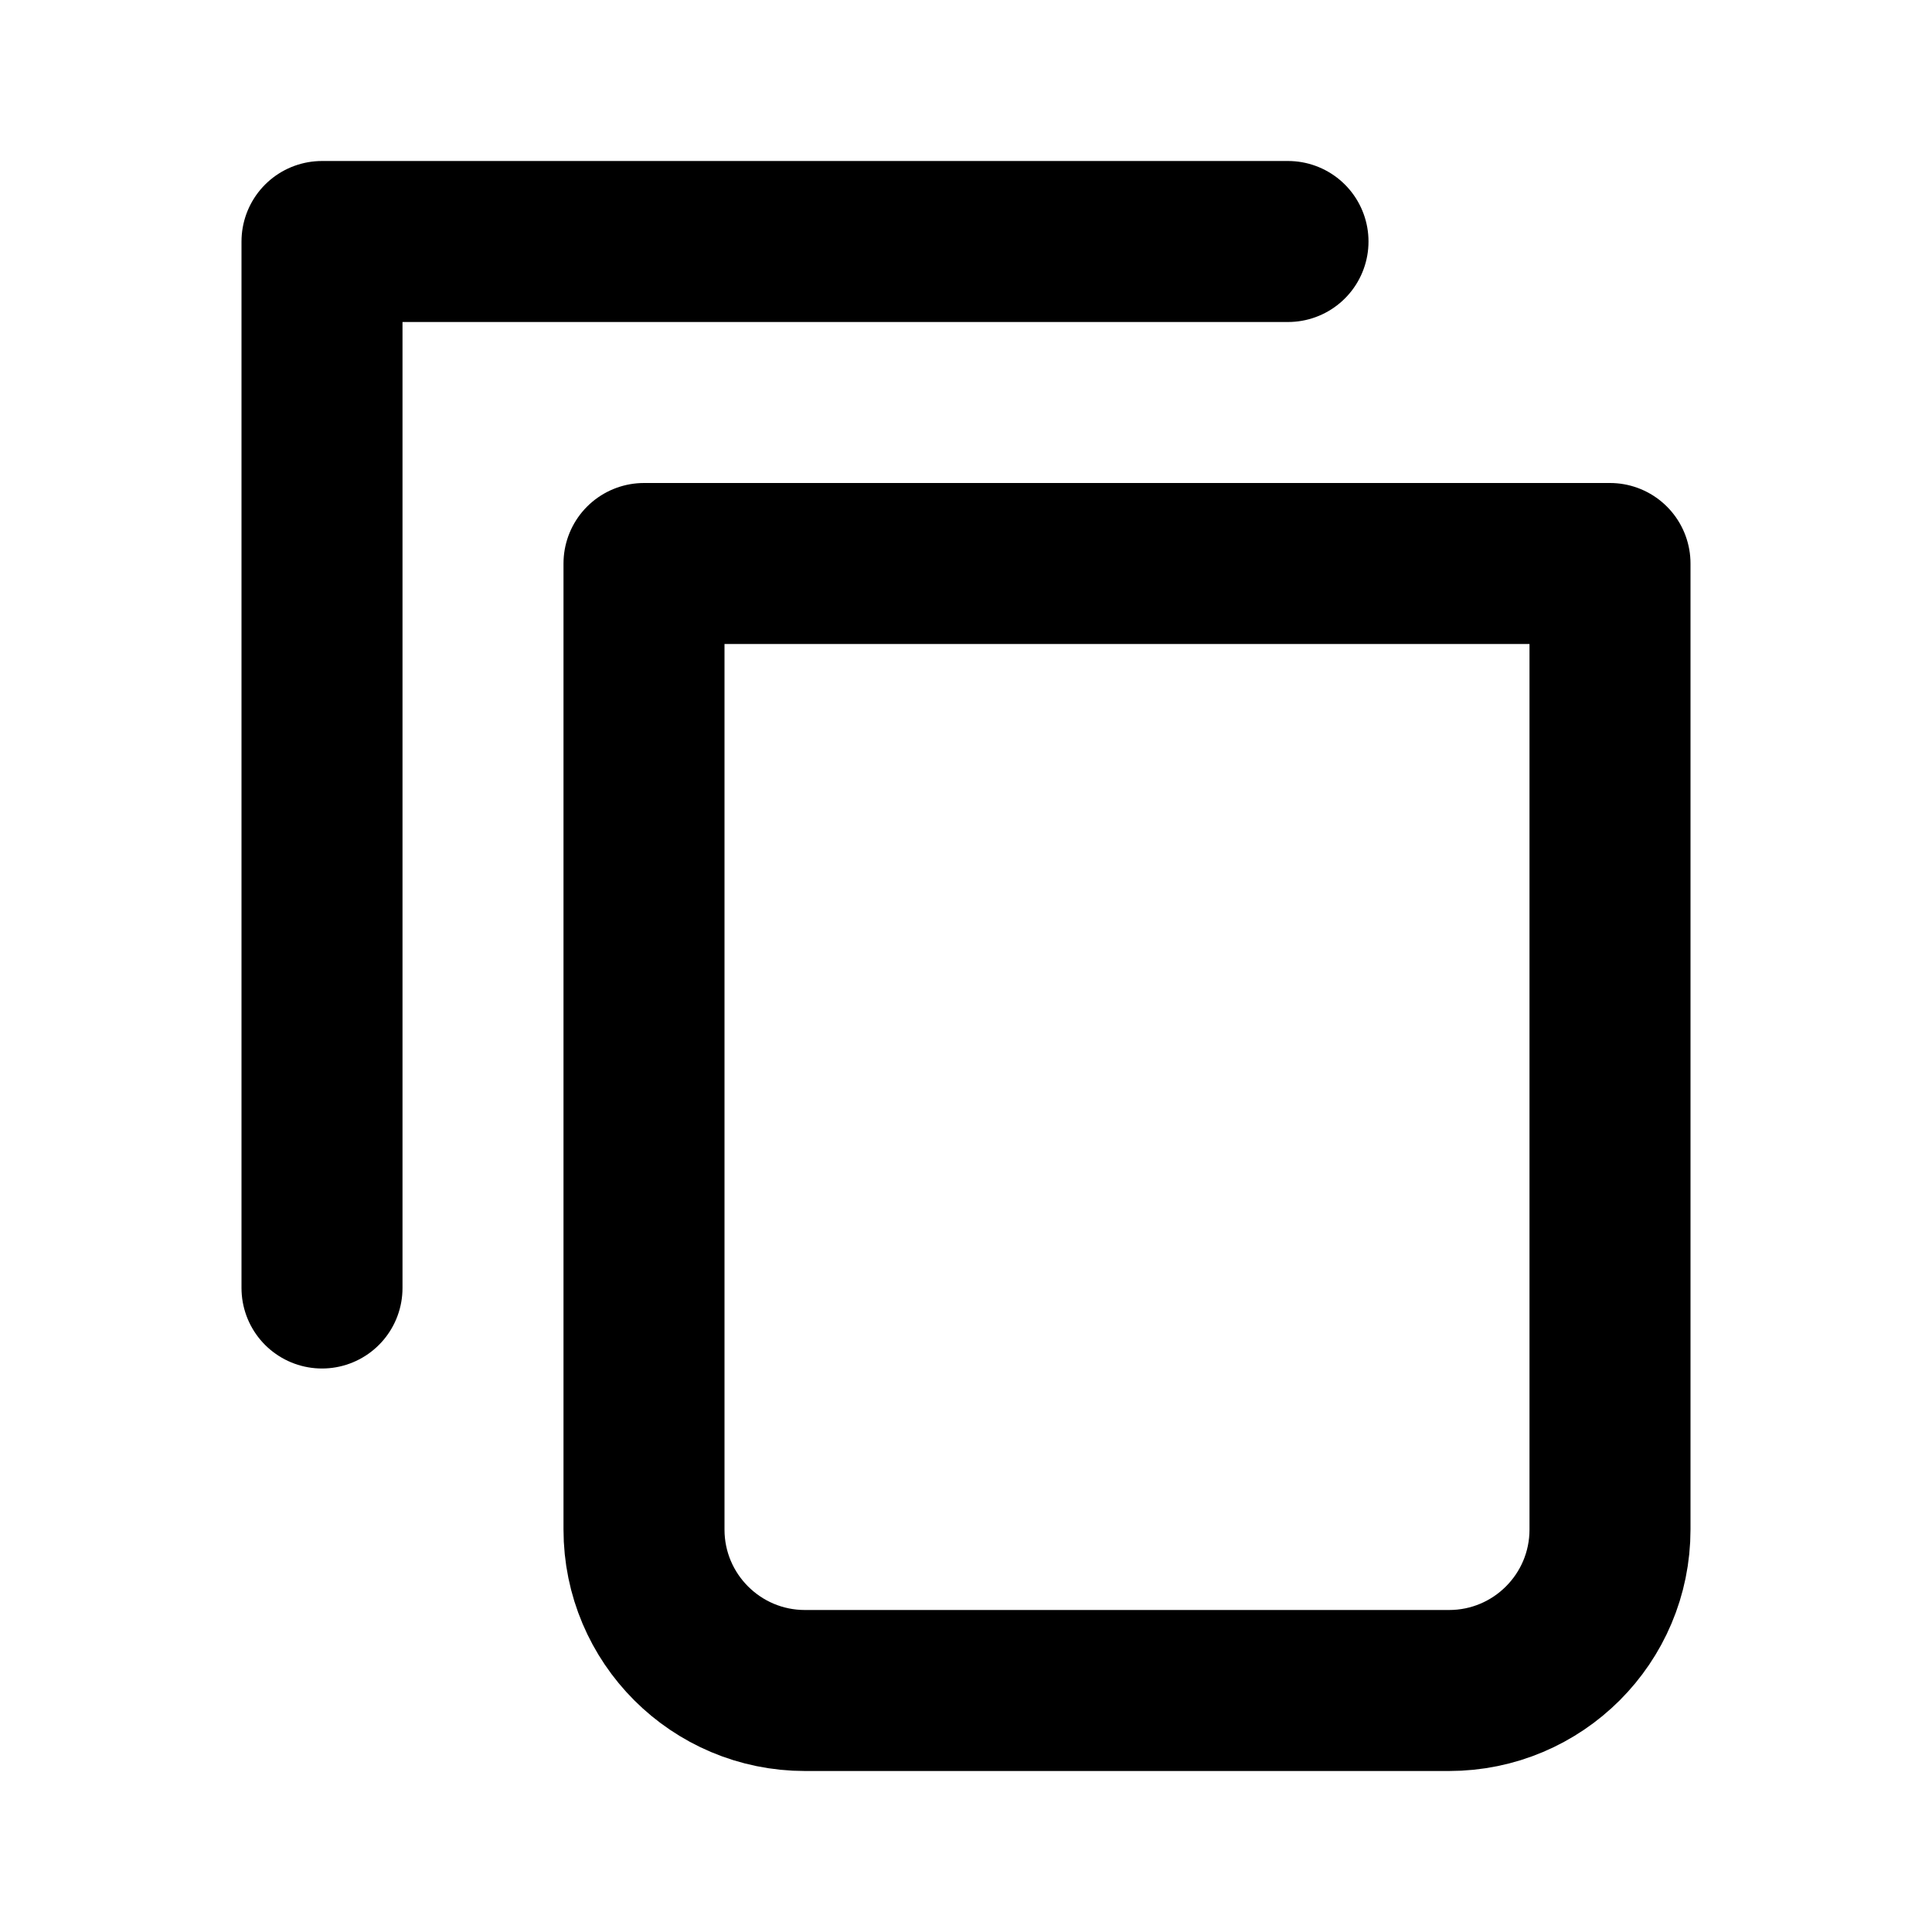
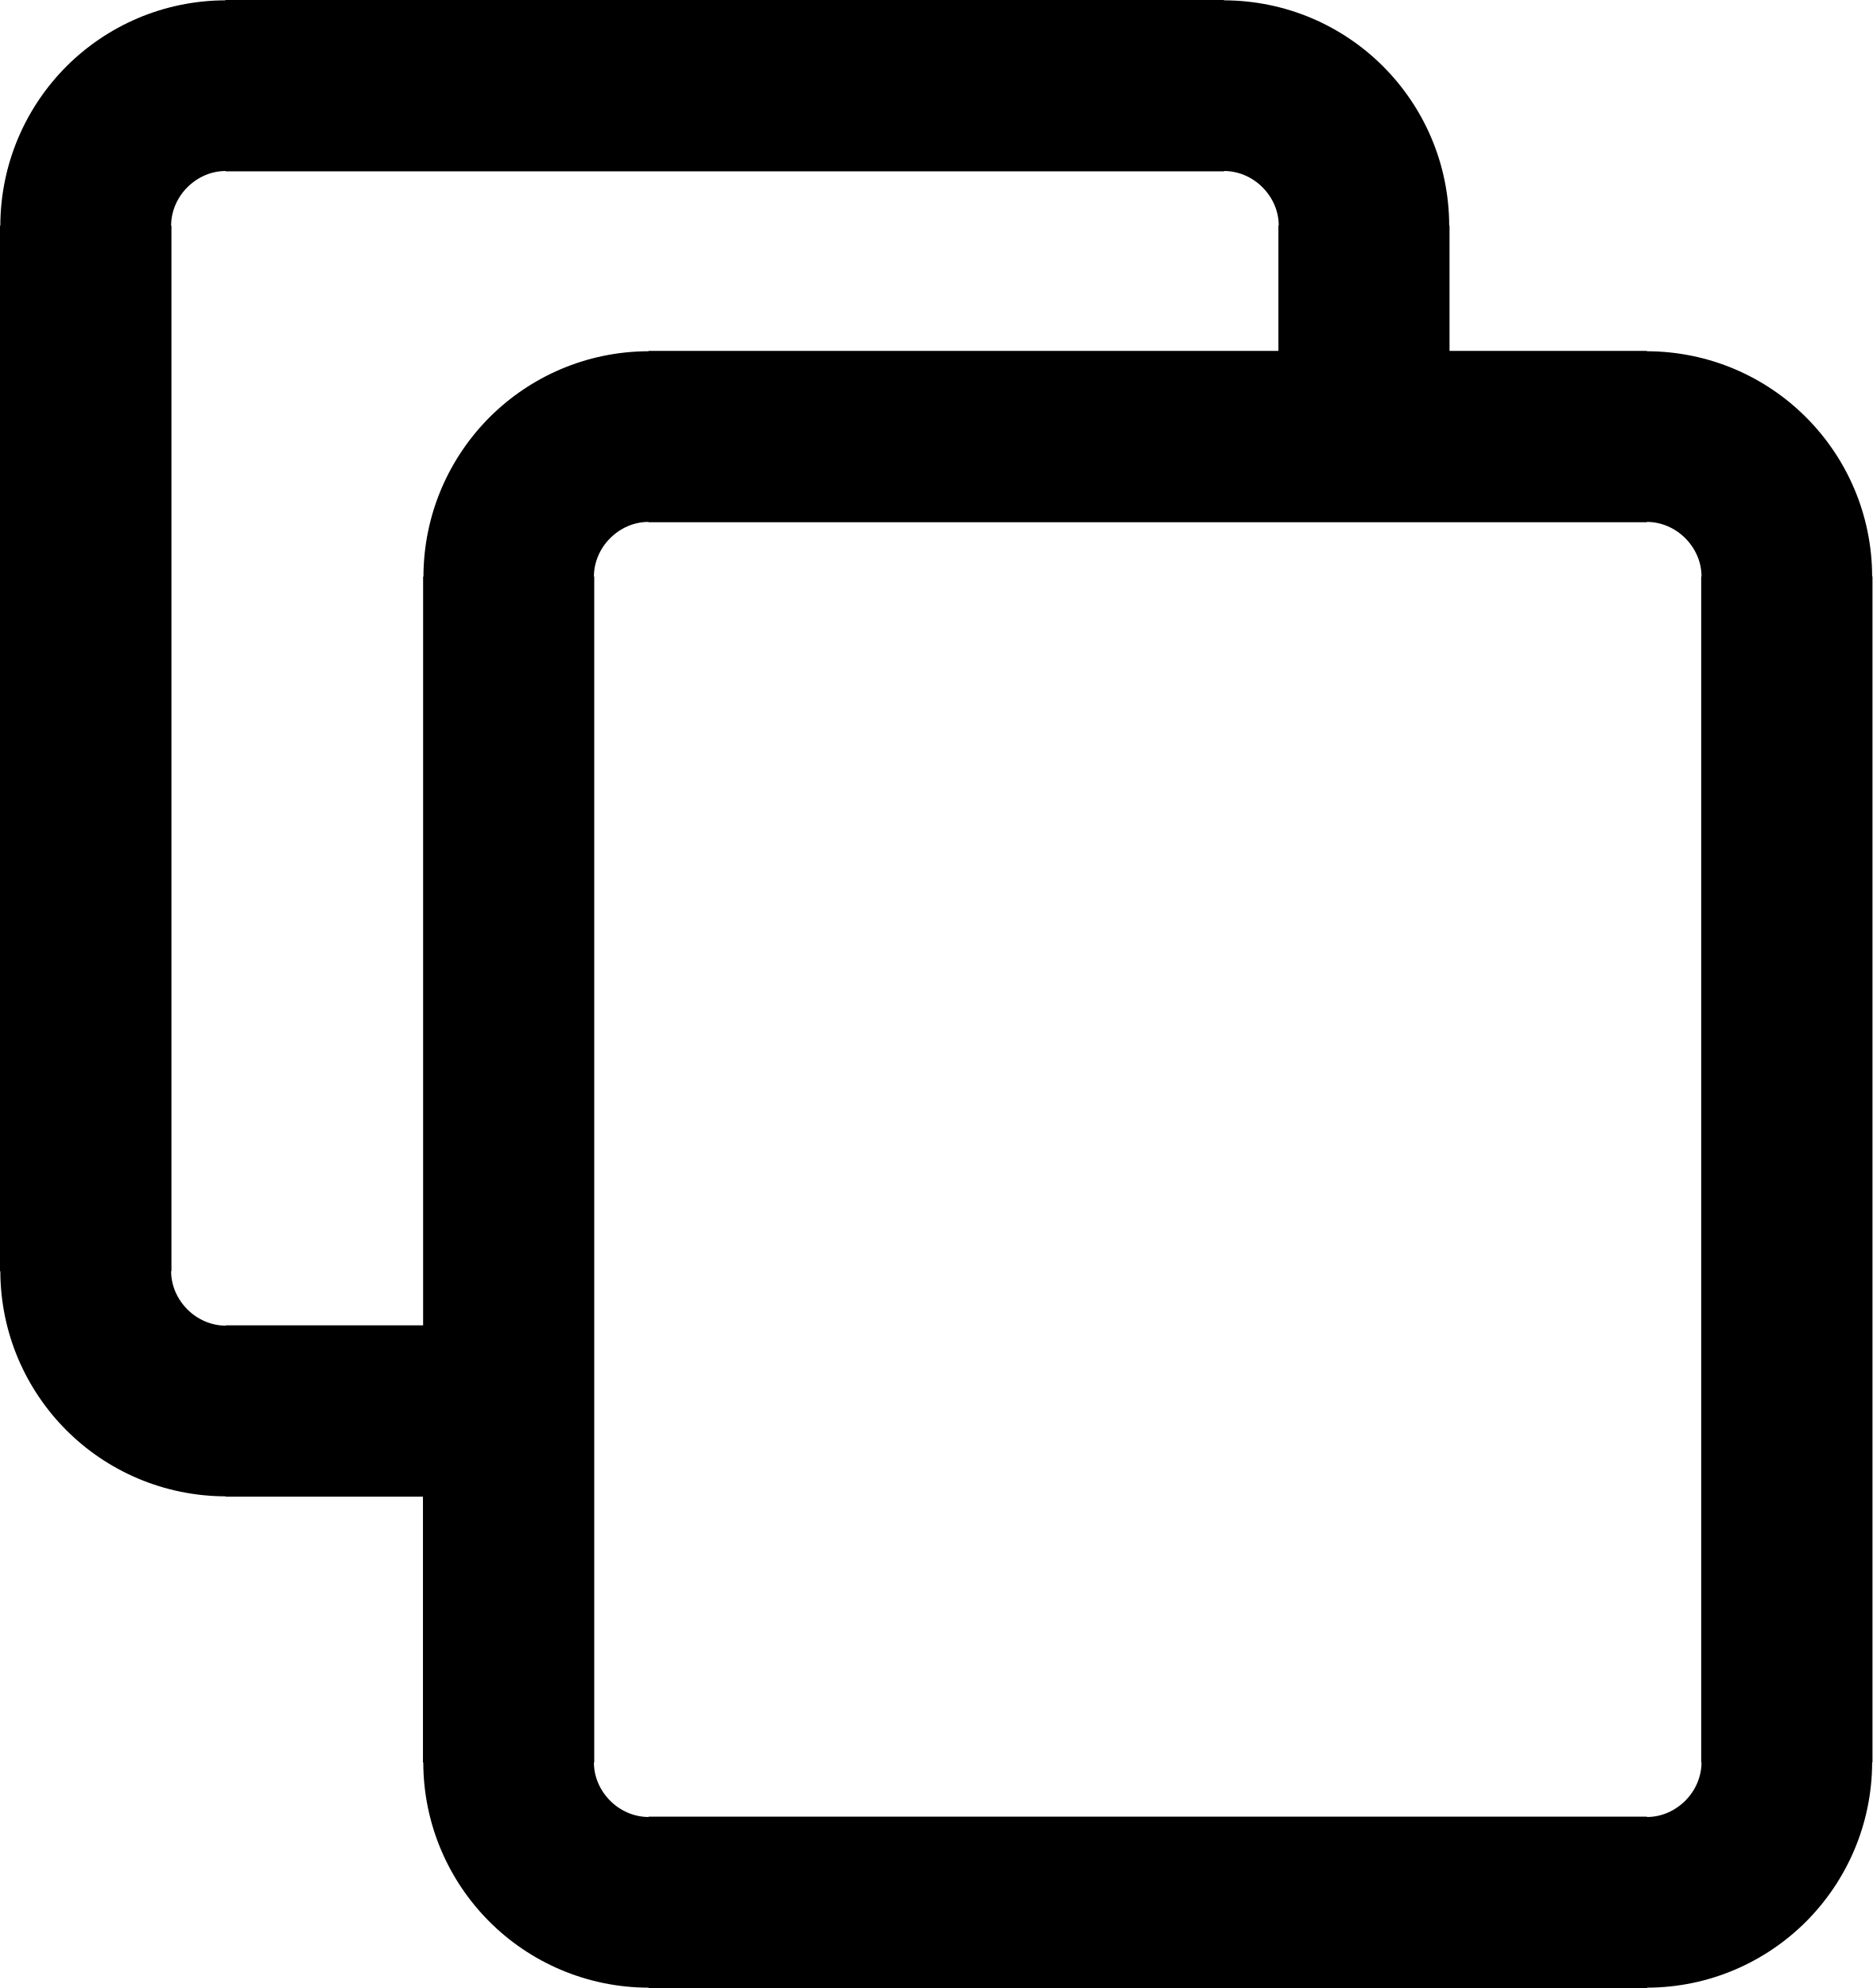
- <svg xmlns="http://www.w3.org/2000/svg" width="100%" height="100%" viewBox="0 0 24 24" fill="none">
-   <path d="M16 3H4V16" stroke="currentColor" stroke-width="2" stroke-linecap="round" stroke-linejoin="round" />
-   <path d="M8 7H20V19C20 20.105 19.105 21 18 21H10C8.895 21 8 20.105 8 19V7Z" stroke="currentColor" stroke-width="2" stroke-linecap="round" stroke-linejoin="round" />
+ <svg xmlns="http://www.w3.org/2000/svg" version="1.1" id="Layer_1" x="0px" y="0px" viewBox="0 0 115.77 122.88" style="enable-background:new 0 0 115.77 122.88" xml:space="preserve">
+   <style type="text/css">.st0{fill-rule:evenodd;clip-rule:evenodd;}</style>
+   <g>
+     <path class="st0" d="M89.62,13.96v7.73h12.19h0.01v0.02c3.85,0.01,7.34,1.57,9.86,4.1c2.5,2.51,4.06,5.98,4.07,9.82h0.02v0.02 v73.27v0.01h-0.02c-0.01,3.84-1.57,7.33-4.1,9.86c-2.51,2.5-5.98,4.06-9.82,4.07v0.02h-0.02h-61.7H40.1v-0.02 c-3.84-0.01-7.34-1.57-9.86-4.1c-2.5-2.51-4.06-5.98-4.07-9.82h-0.02v-0.02V92.51H13.96h-0.01v-0.02c-3.84-0.01-7.34-1.57-9.86-4.1 c-2.5-2.51-4.06-5.98-4.07-9.82H0v-0.02V13.96v-0.01h0.02c0.01-3.85,1.58-7.34,4.1-9.86c2.51-2.5,5.98-4.06,9.82-4.07V0h0.02h61.7 h0.01v0.02c3.85,0.01,7.34,1.57,9.86,4.1c2.5,2.51,4.06,5.98,4.07,9.82h0.02V13.96L89.62,13.96z M79.04,21.69v-7.73v-0.02h0.02 c0-0.91-0.39-1.75-1.01-2.37c-0.61-0.61-1.46-1-2.37-1v0.02h-0.01h-61.7h-0.02v-0.02c-0.91,0-1.75,0.39-2.37,1.01 c-0.61,0.61-1,1.46-1,2.37h0.02v0.01v64.59v0.02h-0.02c0,0.91,0.39,1.75,1.01,2.37c0.61,0.61,1.46,1,2.37,1v-0.02h0.01h12.19V35.65 v-0.01h0.02c0.01-3.85,1.58-7.34,4.1-9.86c2.51-2.5,5.98-4.06,9.82-4.07v-0.02h0.02H79.04L79.04,21.69z M105.18,108.92V35.65v-0.02 h0.02c0-0.91-0.39-1.75-1.01-2.37c-0.61-0.61-1.46-1-2.37-1v0.02h-0.01h-61.7h-0.02v-0.02c-0.91,0-1.75,0.39-2.37,1.01 c-0.61,0.61-1,1.46-1,2.37h0.02v0.01v73.27v0.02h-0.02c0,0.91,0.39,1.75,1.01,2.37c0.61,0.61,1.46,1,2.37,1v-0.02h0.01h61.7h0.02 v0.02c0.91,0,1.75-0.39,2.37-1.01c0.61-0.61,1-1.46,1-2.37h-0.02V108.92L105.18,108.92z" />
+   </g>
</svg>
